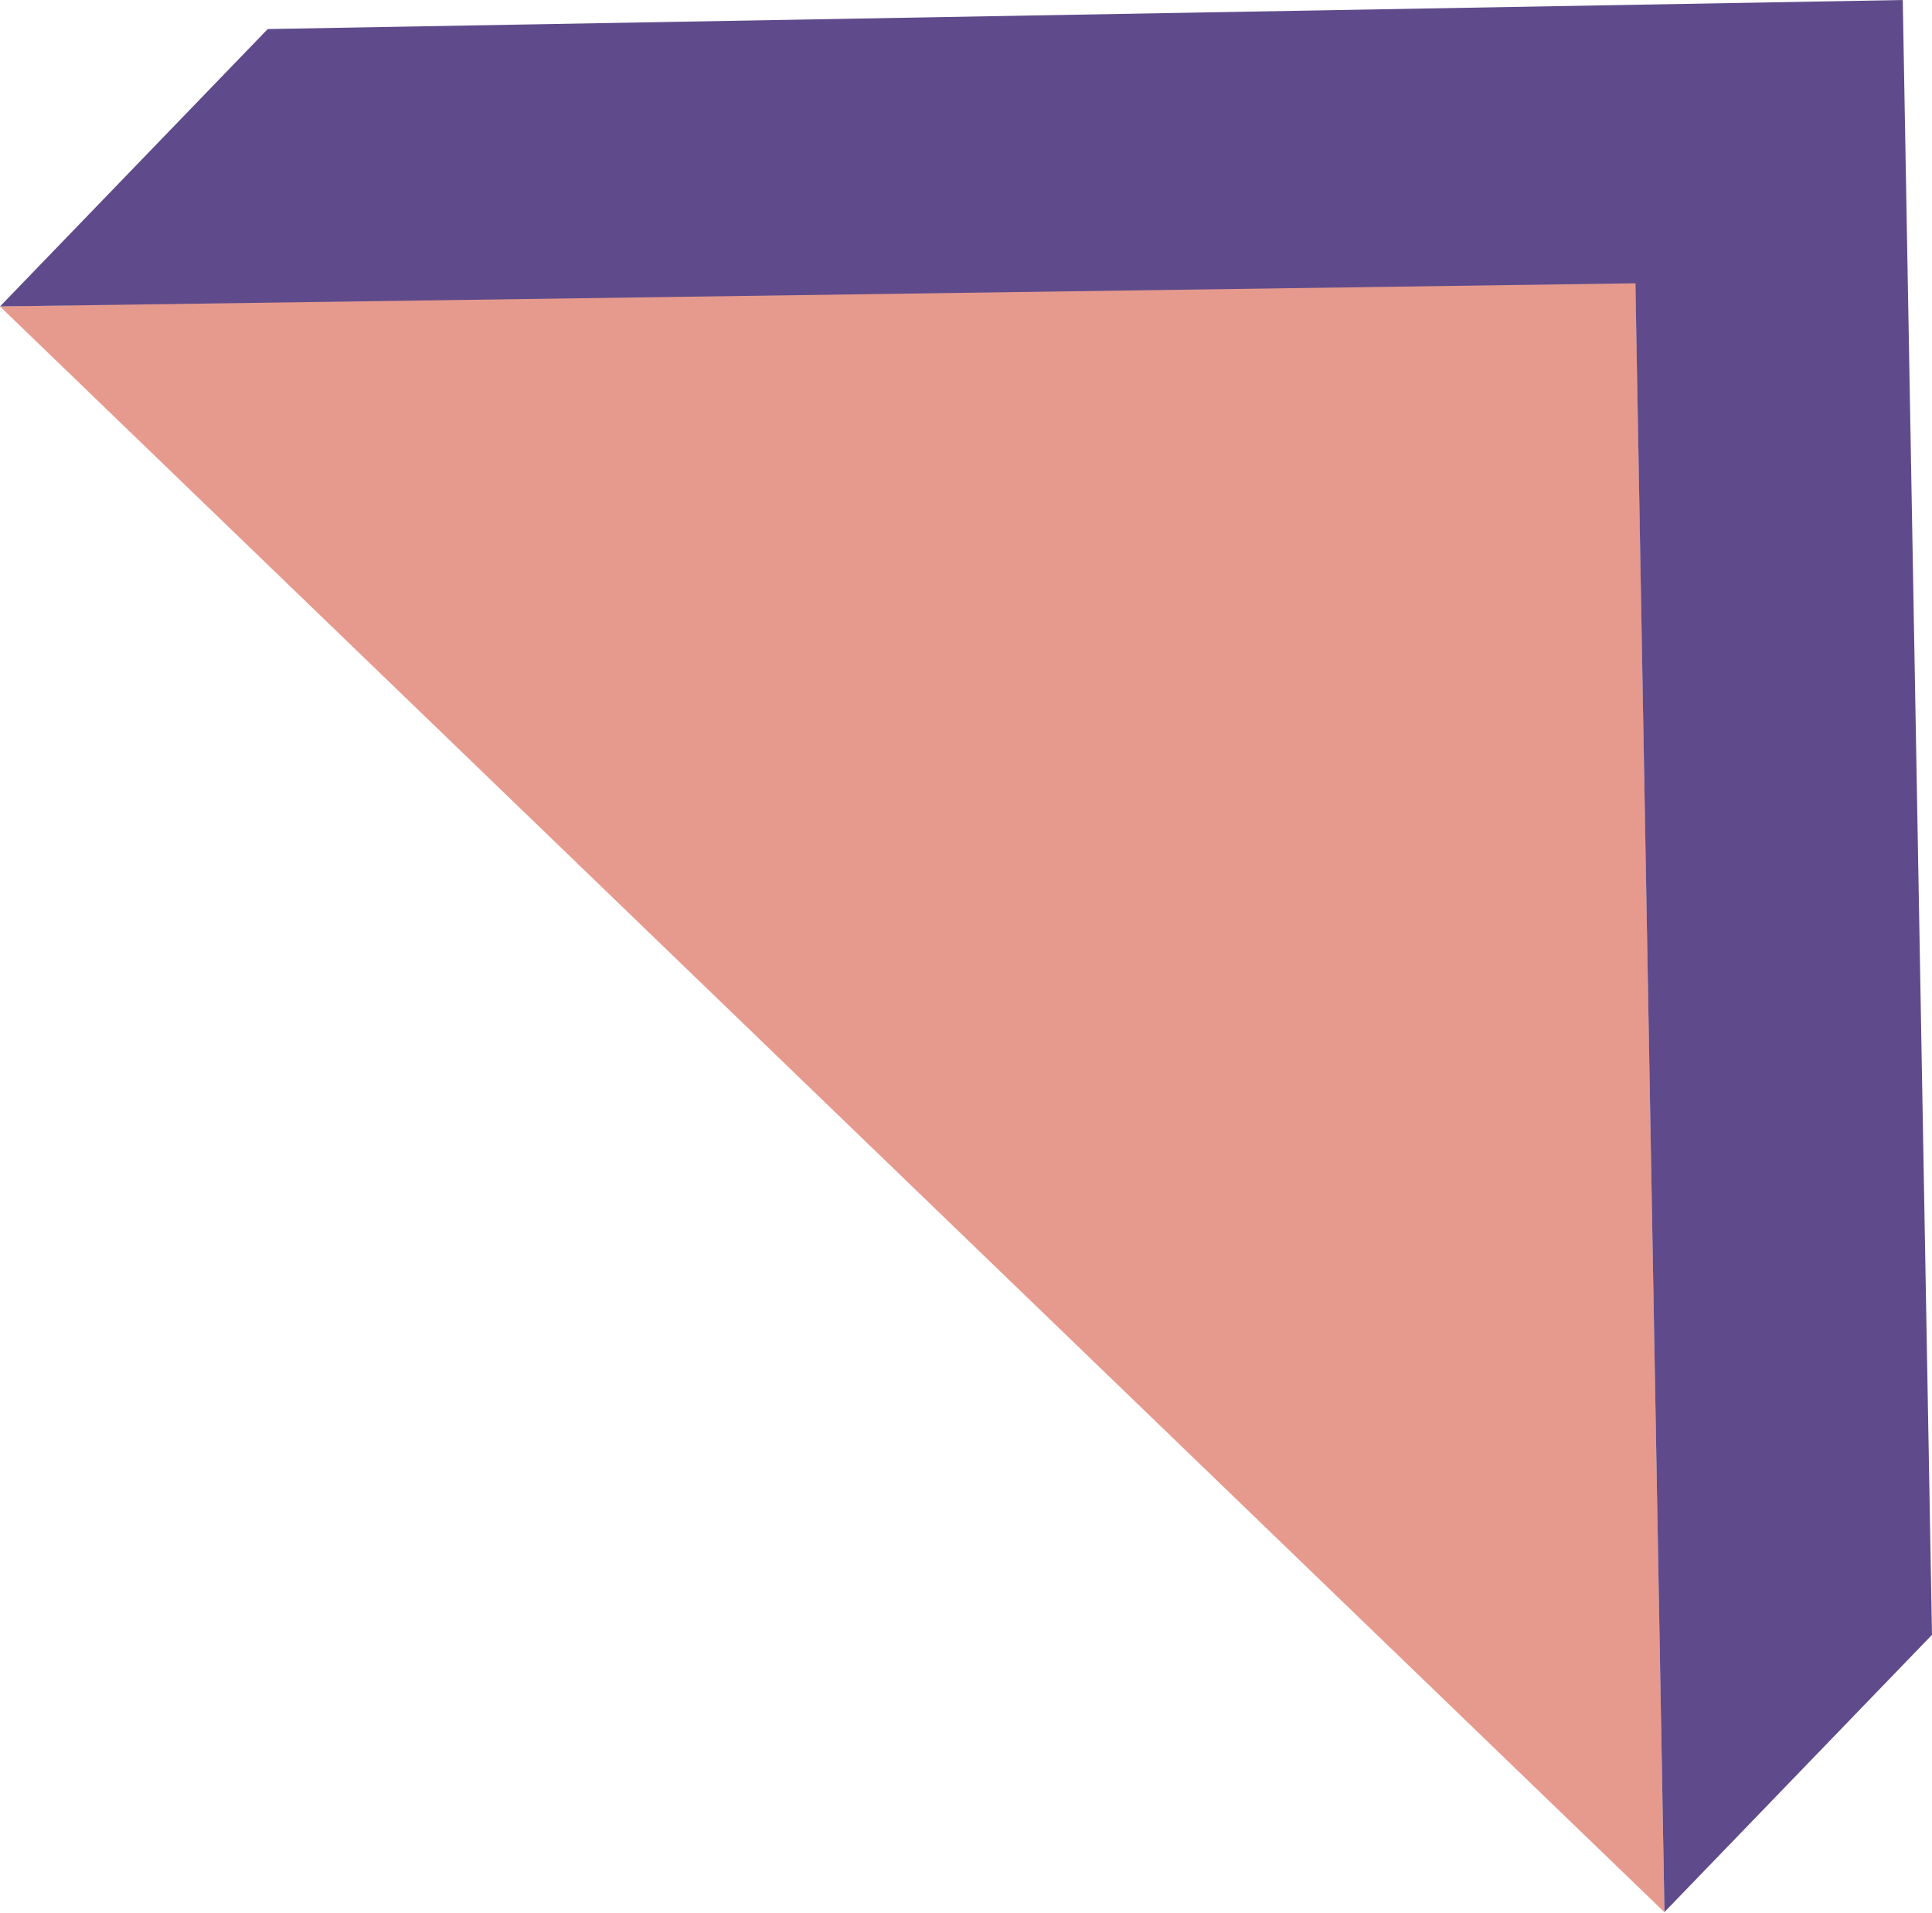
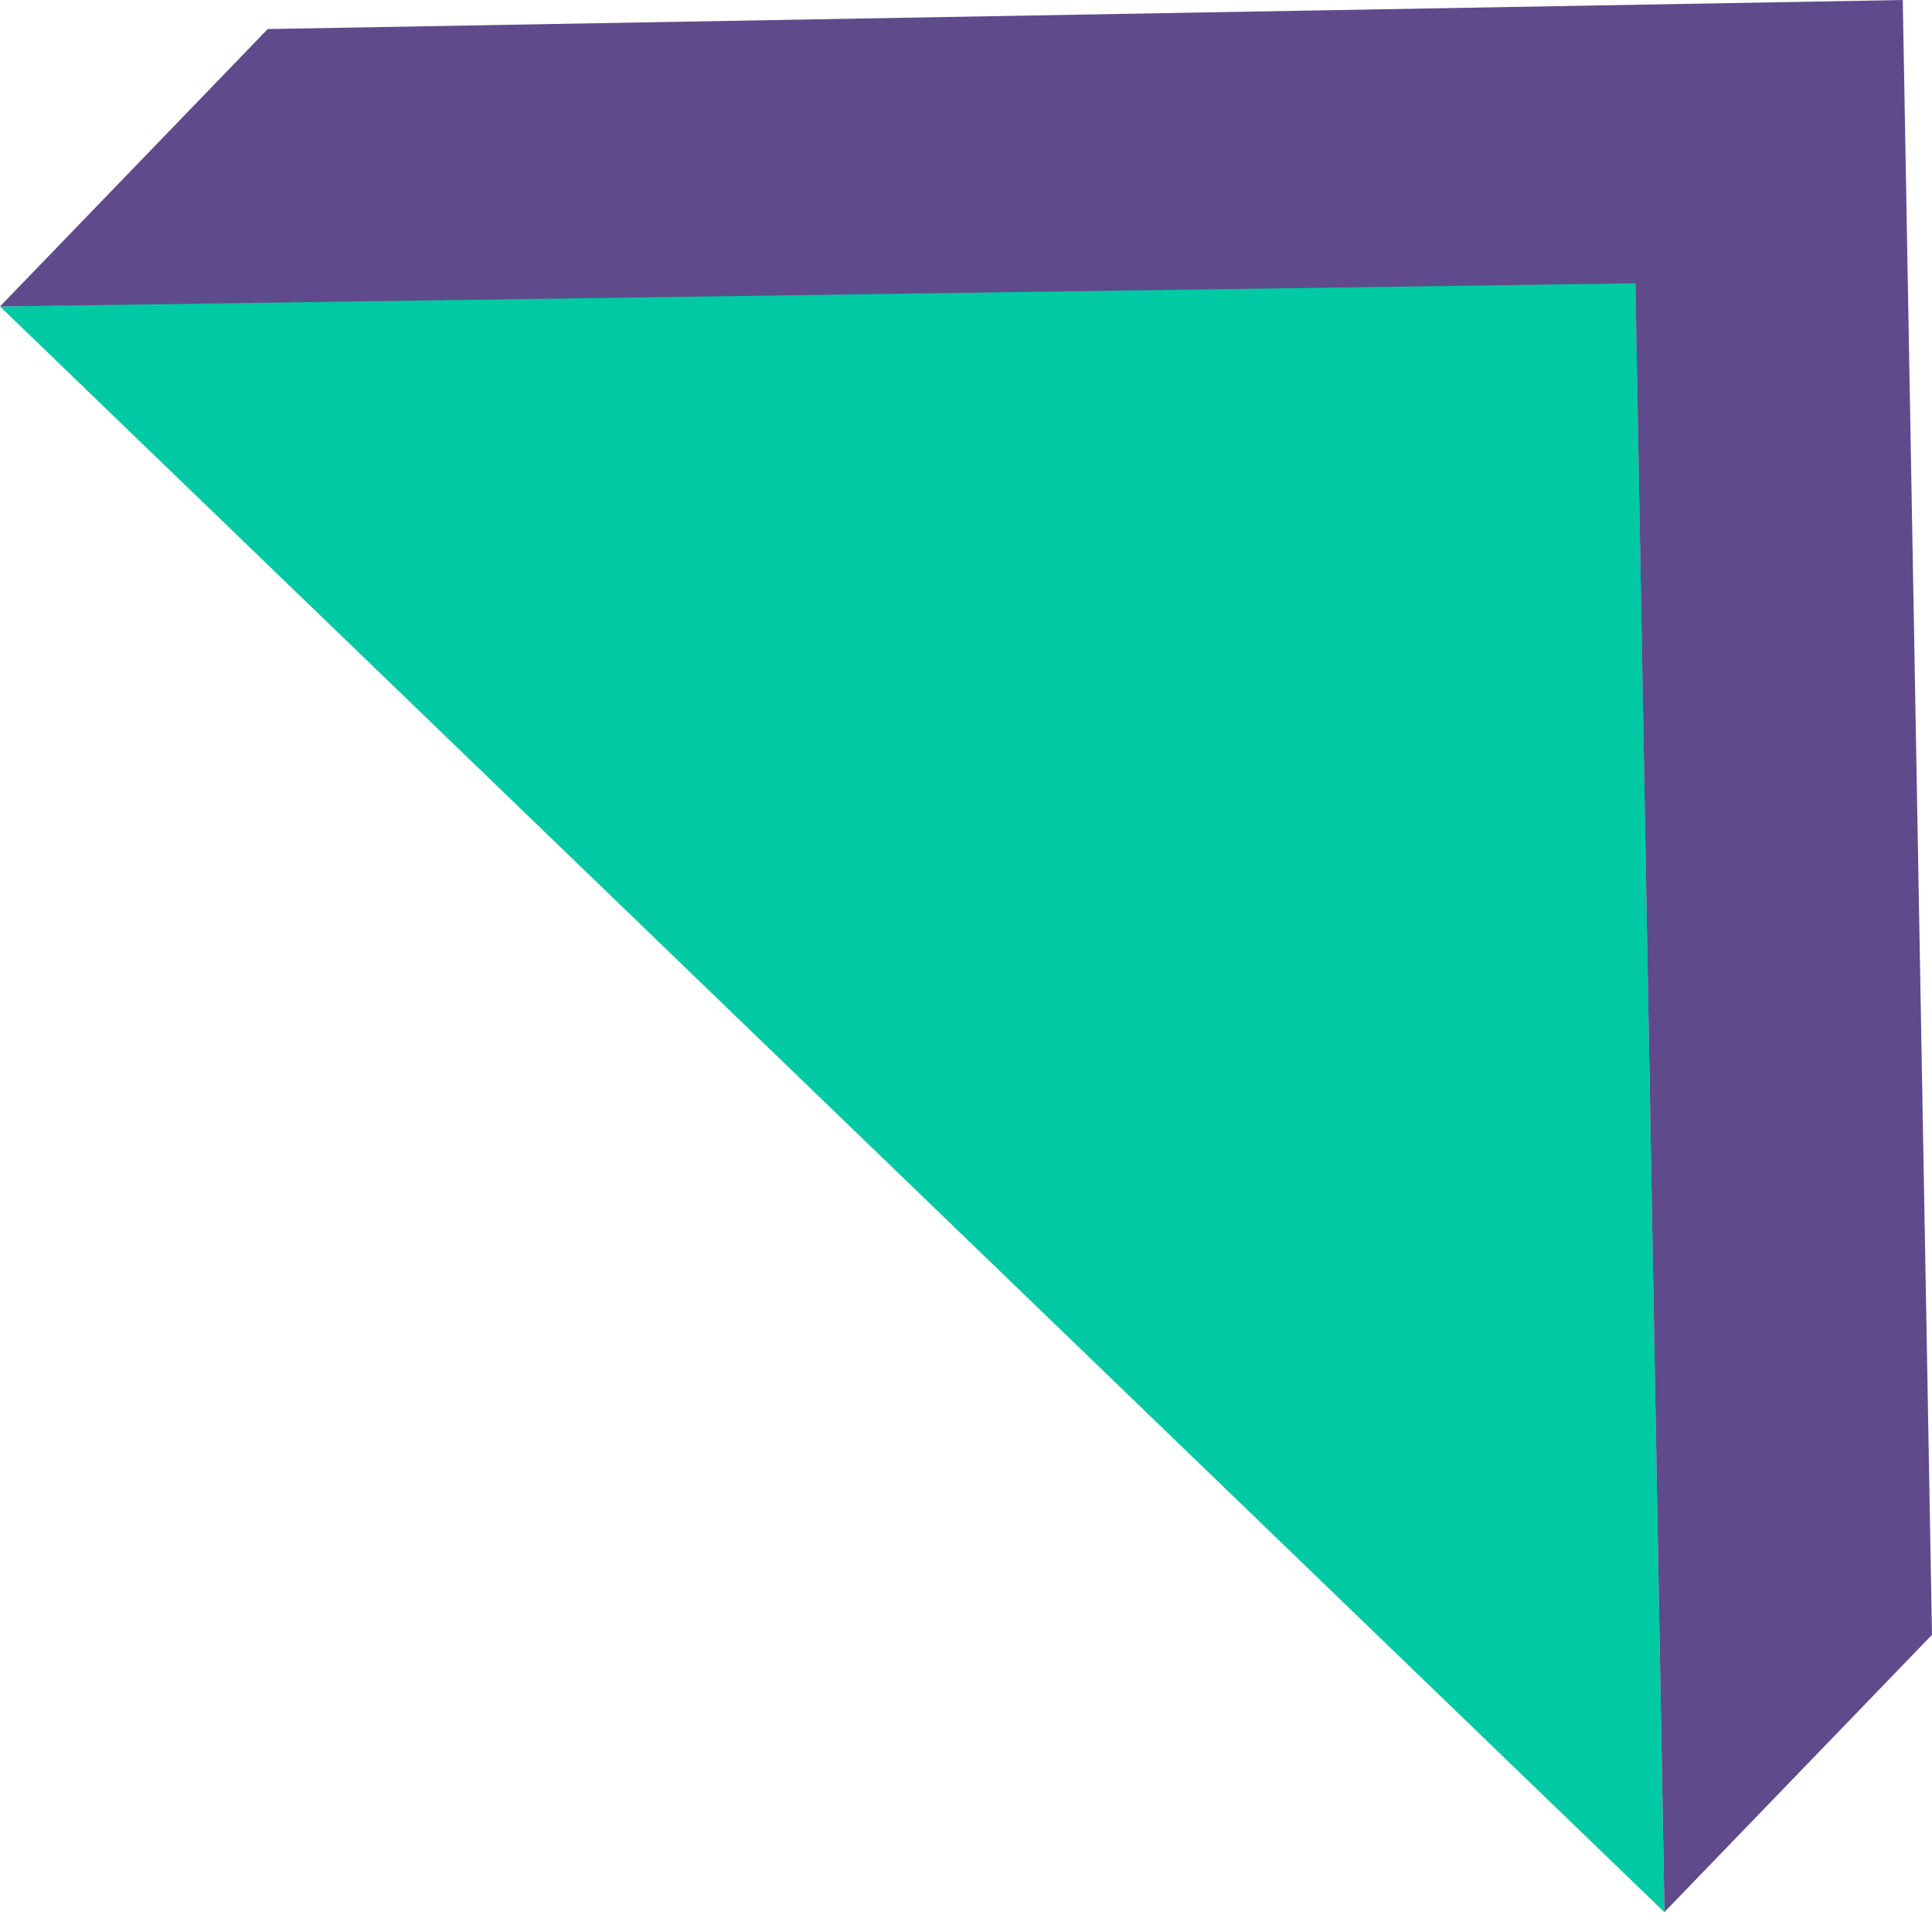
<svg xmlns="http://www.w3.org/2000/svg" id="Layer_1" viewBox="0 0 105.07 104.02">
-   <path id="Path_69" d="M0,16.67l90.52,87.35-1.58-88.93L0,16.67Z" style="fill:#e69a8d; stroke-width:0px;" />
+   <path id="Path_69" d="M0,16.67l90.52,87.35-1.58-88.93L0,16.67Z" style="fill:#00c9a3; stroke-width:0px;" />
  <path id="Path_70" d="M14.56,1.58L0,16.67l88.94-1.26,1.58,88.6,14.55-15.08L103.48,0,14.56,1.58Z" style="fill:#5f4b8b; stroke-width:0px;" />
</svg>
